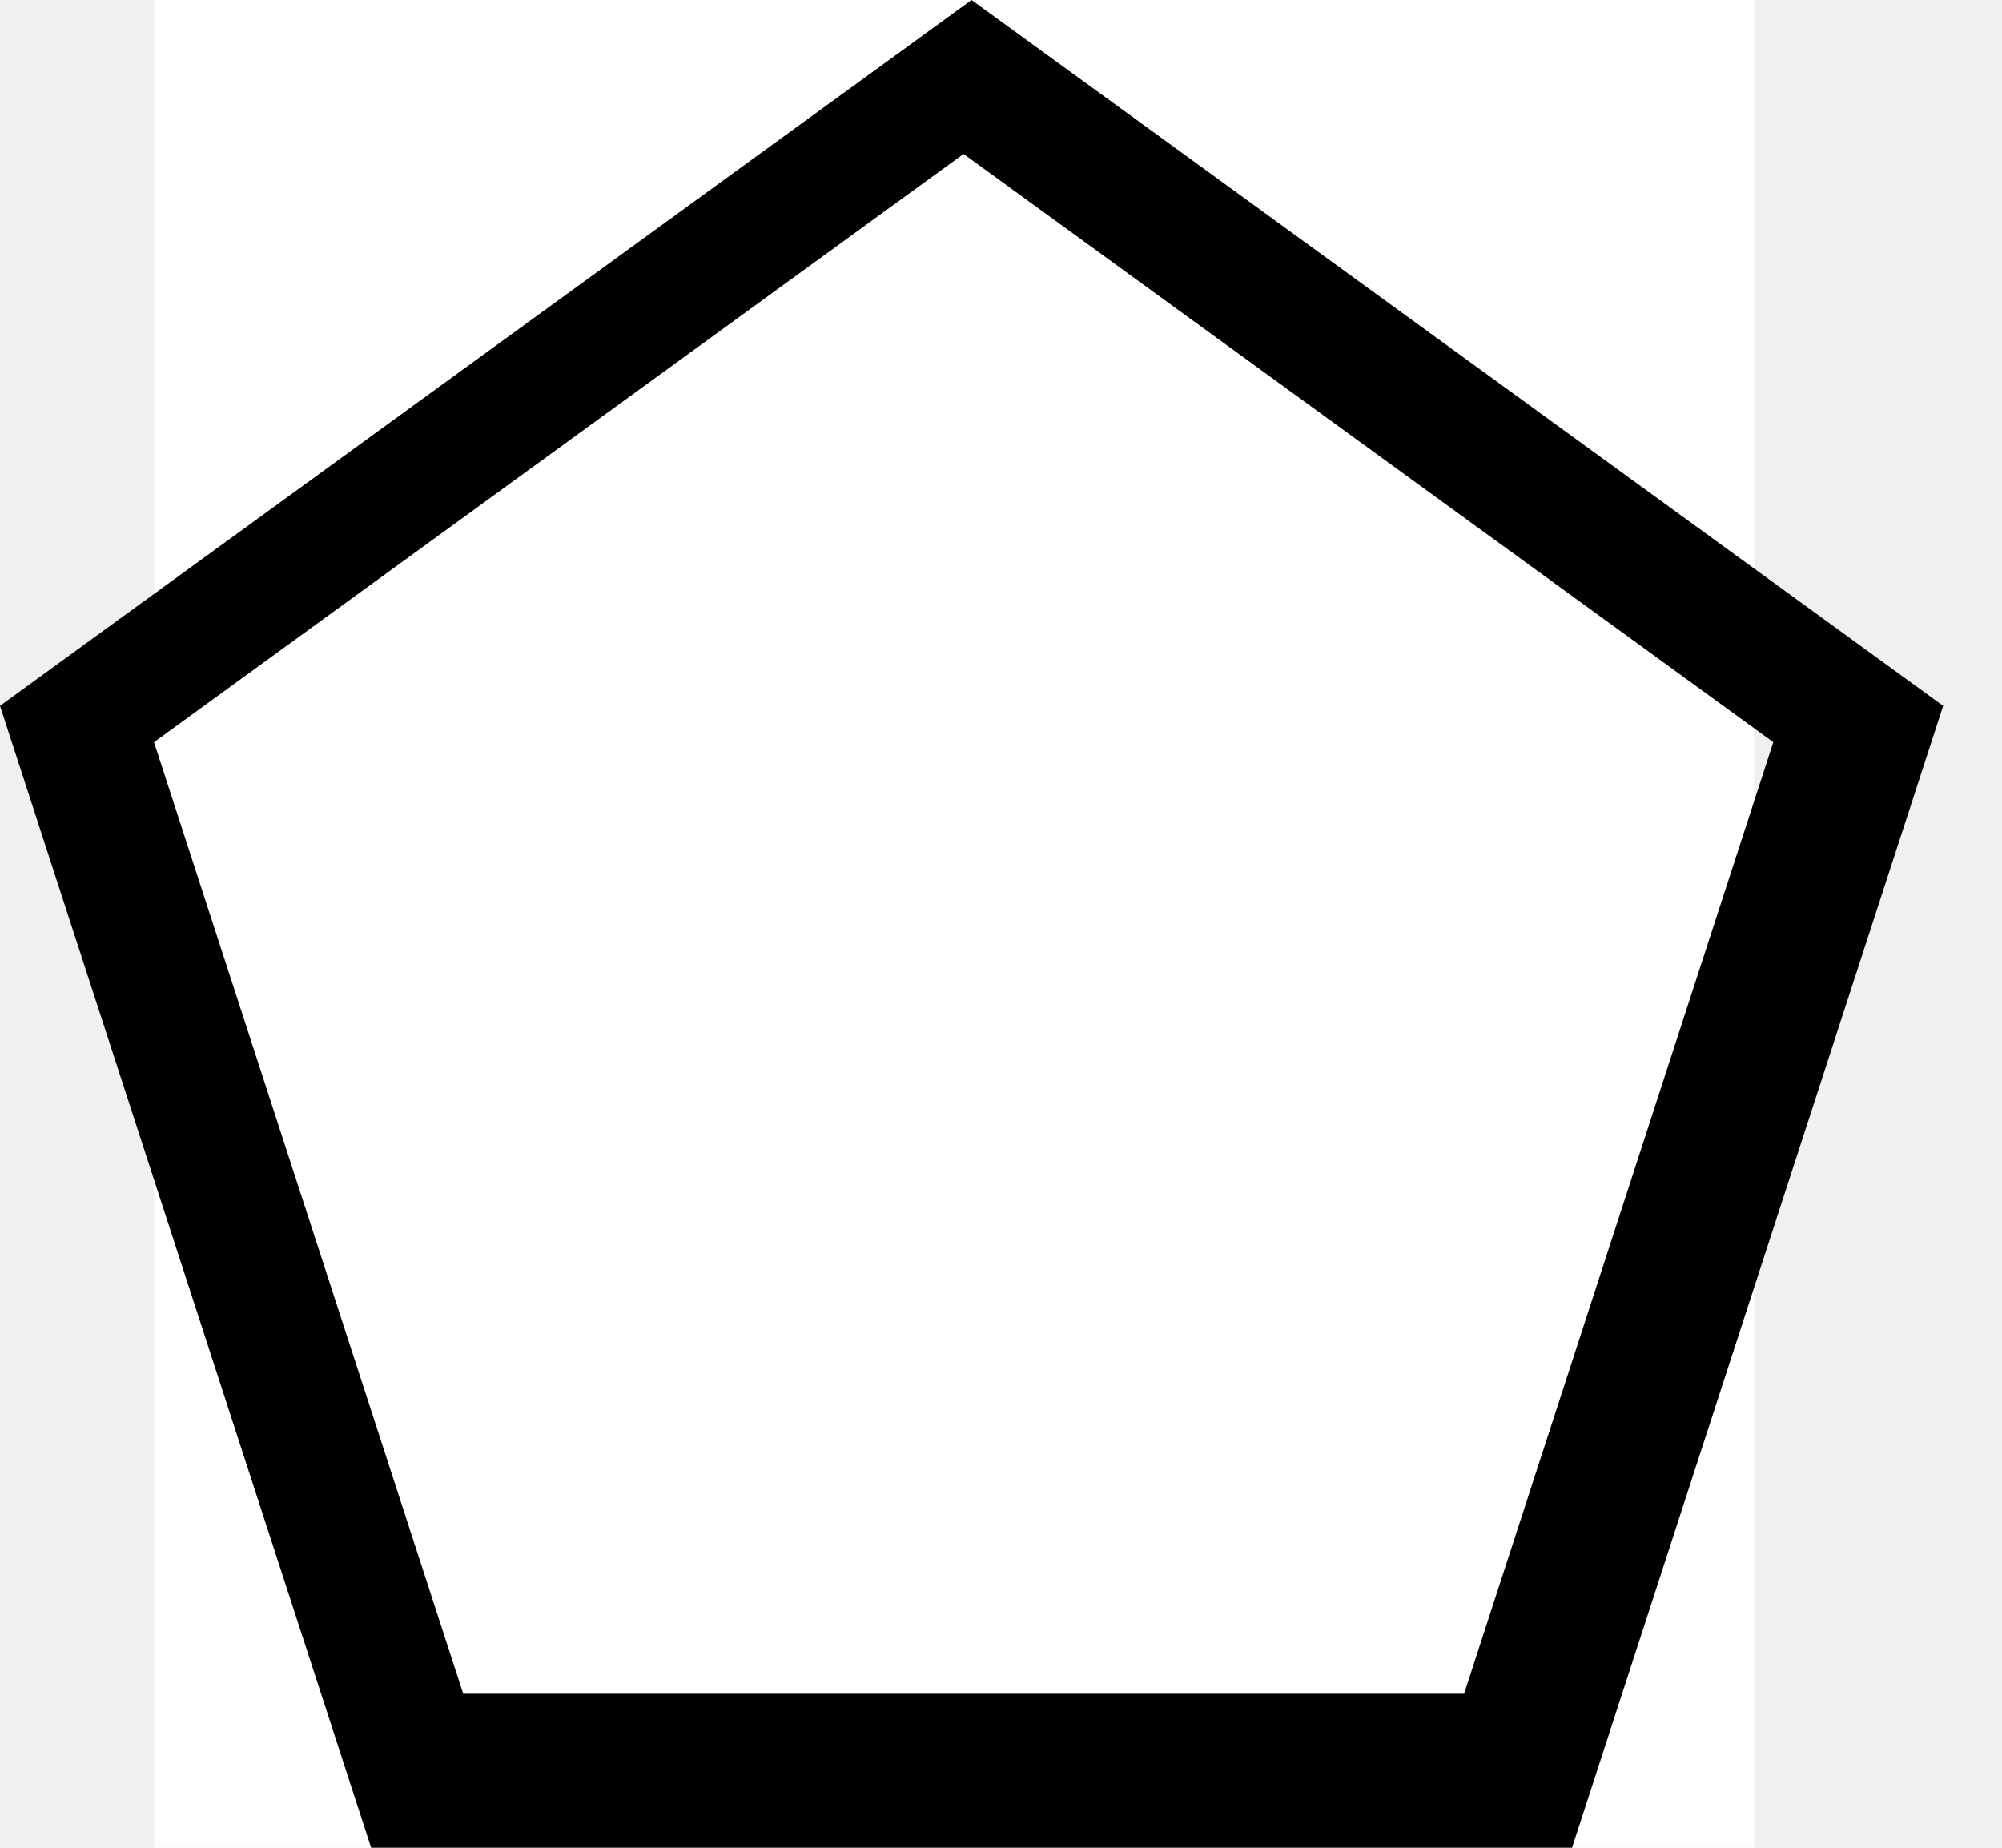
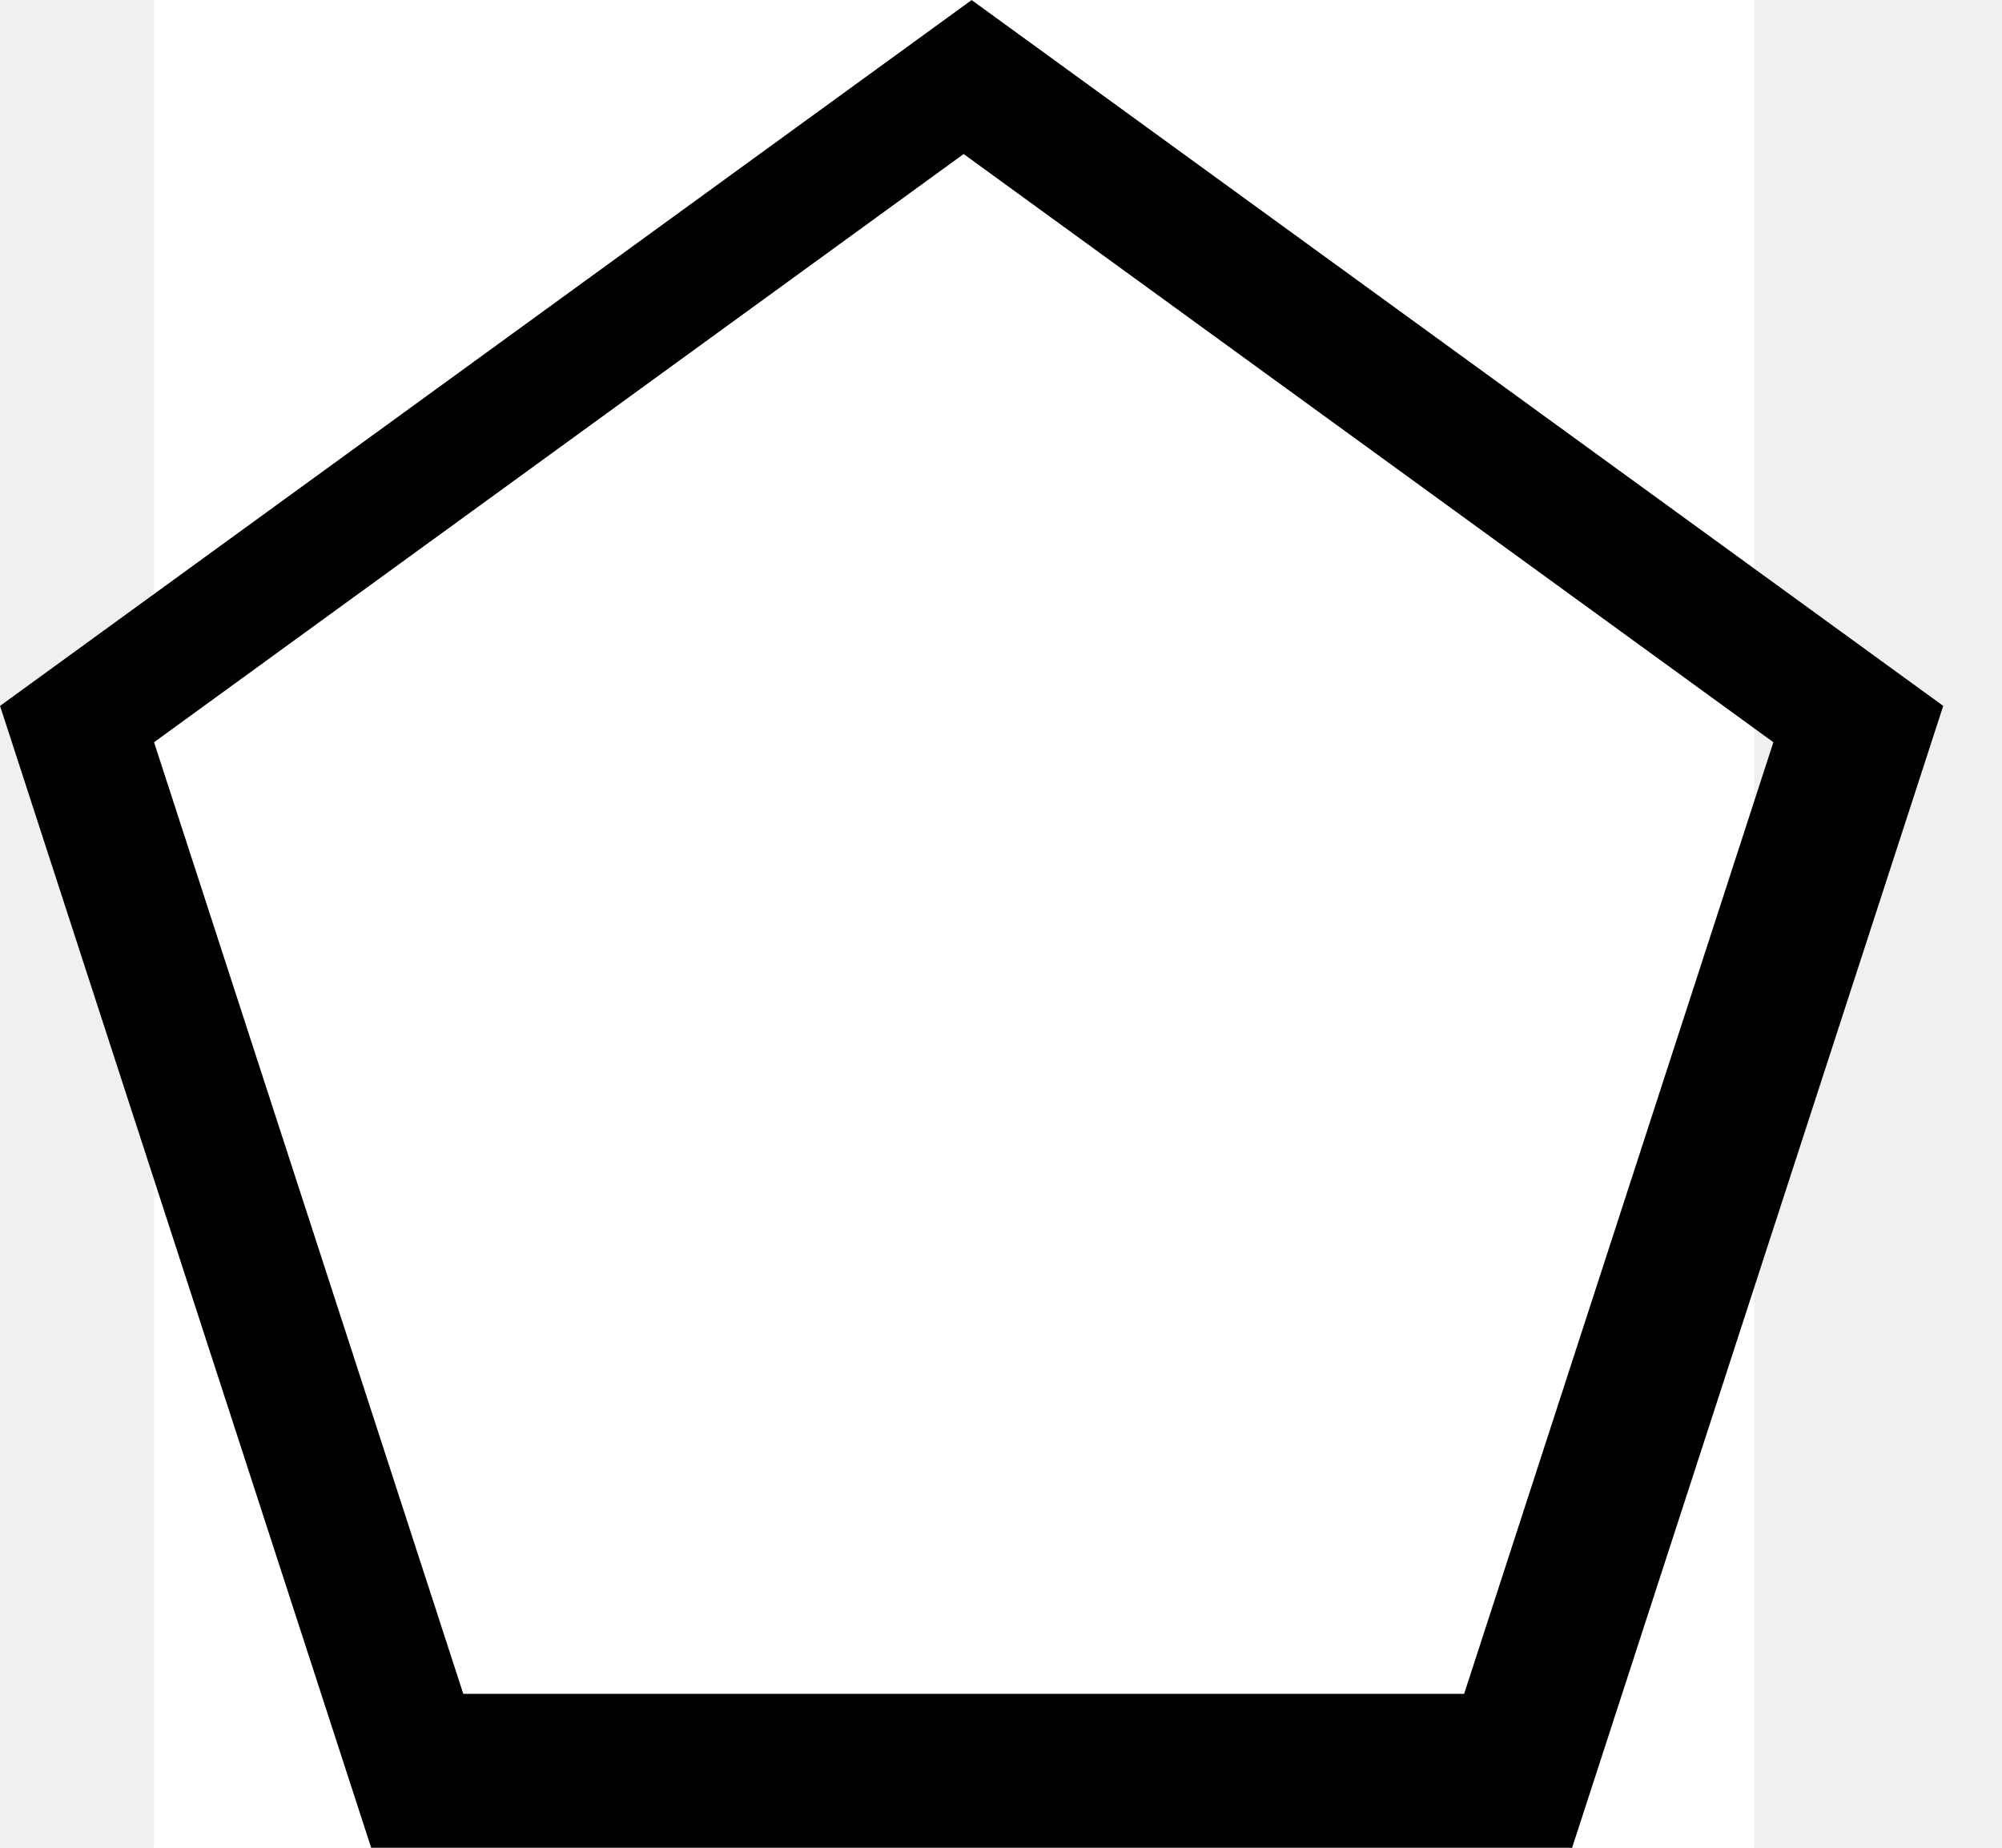
- <svg xmlns="http://www.w3.org/2000/svg" xmlns:xlink="http://www.w3.org/1999/xlink" width="650" height="600" viewBox="0 0 650 600" version="1.1">
-   <g id="Canvas" transform="matrix(50 0 0 50 -7700 -7550)">
+ <svg xmlns="http://www.w3.org/2000/svg" xmlns:xlink="http://www.w3.org/1999/xlink" width="1083.33" height="1000" viewBox="0 0 1083.33 1000" version="1.1">
+   <g id="Canvas" transform="matrix(83.3333 0 0 83.3333 -12833.3 -12583.3)">
    <g id="u2B20-WHITE PENTAGON" style="mix-blend-mode:normal;">
      <path d="M 155 151L 165.39 151L 165.39 163L 155 163L 155 151Z" fill="#FFFFFF" />
      <g id="Subtract" style="mix-blend-mode:normal;">
        <use xlink:href="#path0_fill" transform="translate(154 151)" style="mix-blend-mode:normal;" />
      </g>
    </g>
  </g>
  <defs>
    <path id="path0_fill" fill-rule="evenodd" d="M 12.618 4.584L 6.309 0L 0 4.584L 2.41 12L 10.208 12L 12.618 4.584ZM 11.515 4.82L 6.257 1L 1 4.82L 3.008 11L 9.507 11L 11.515 4.82Z" />
  </defs>
</svg>
